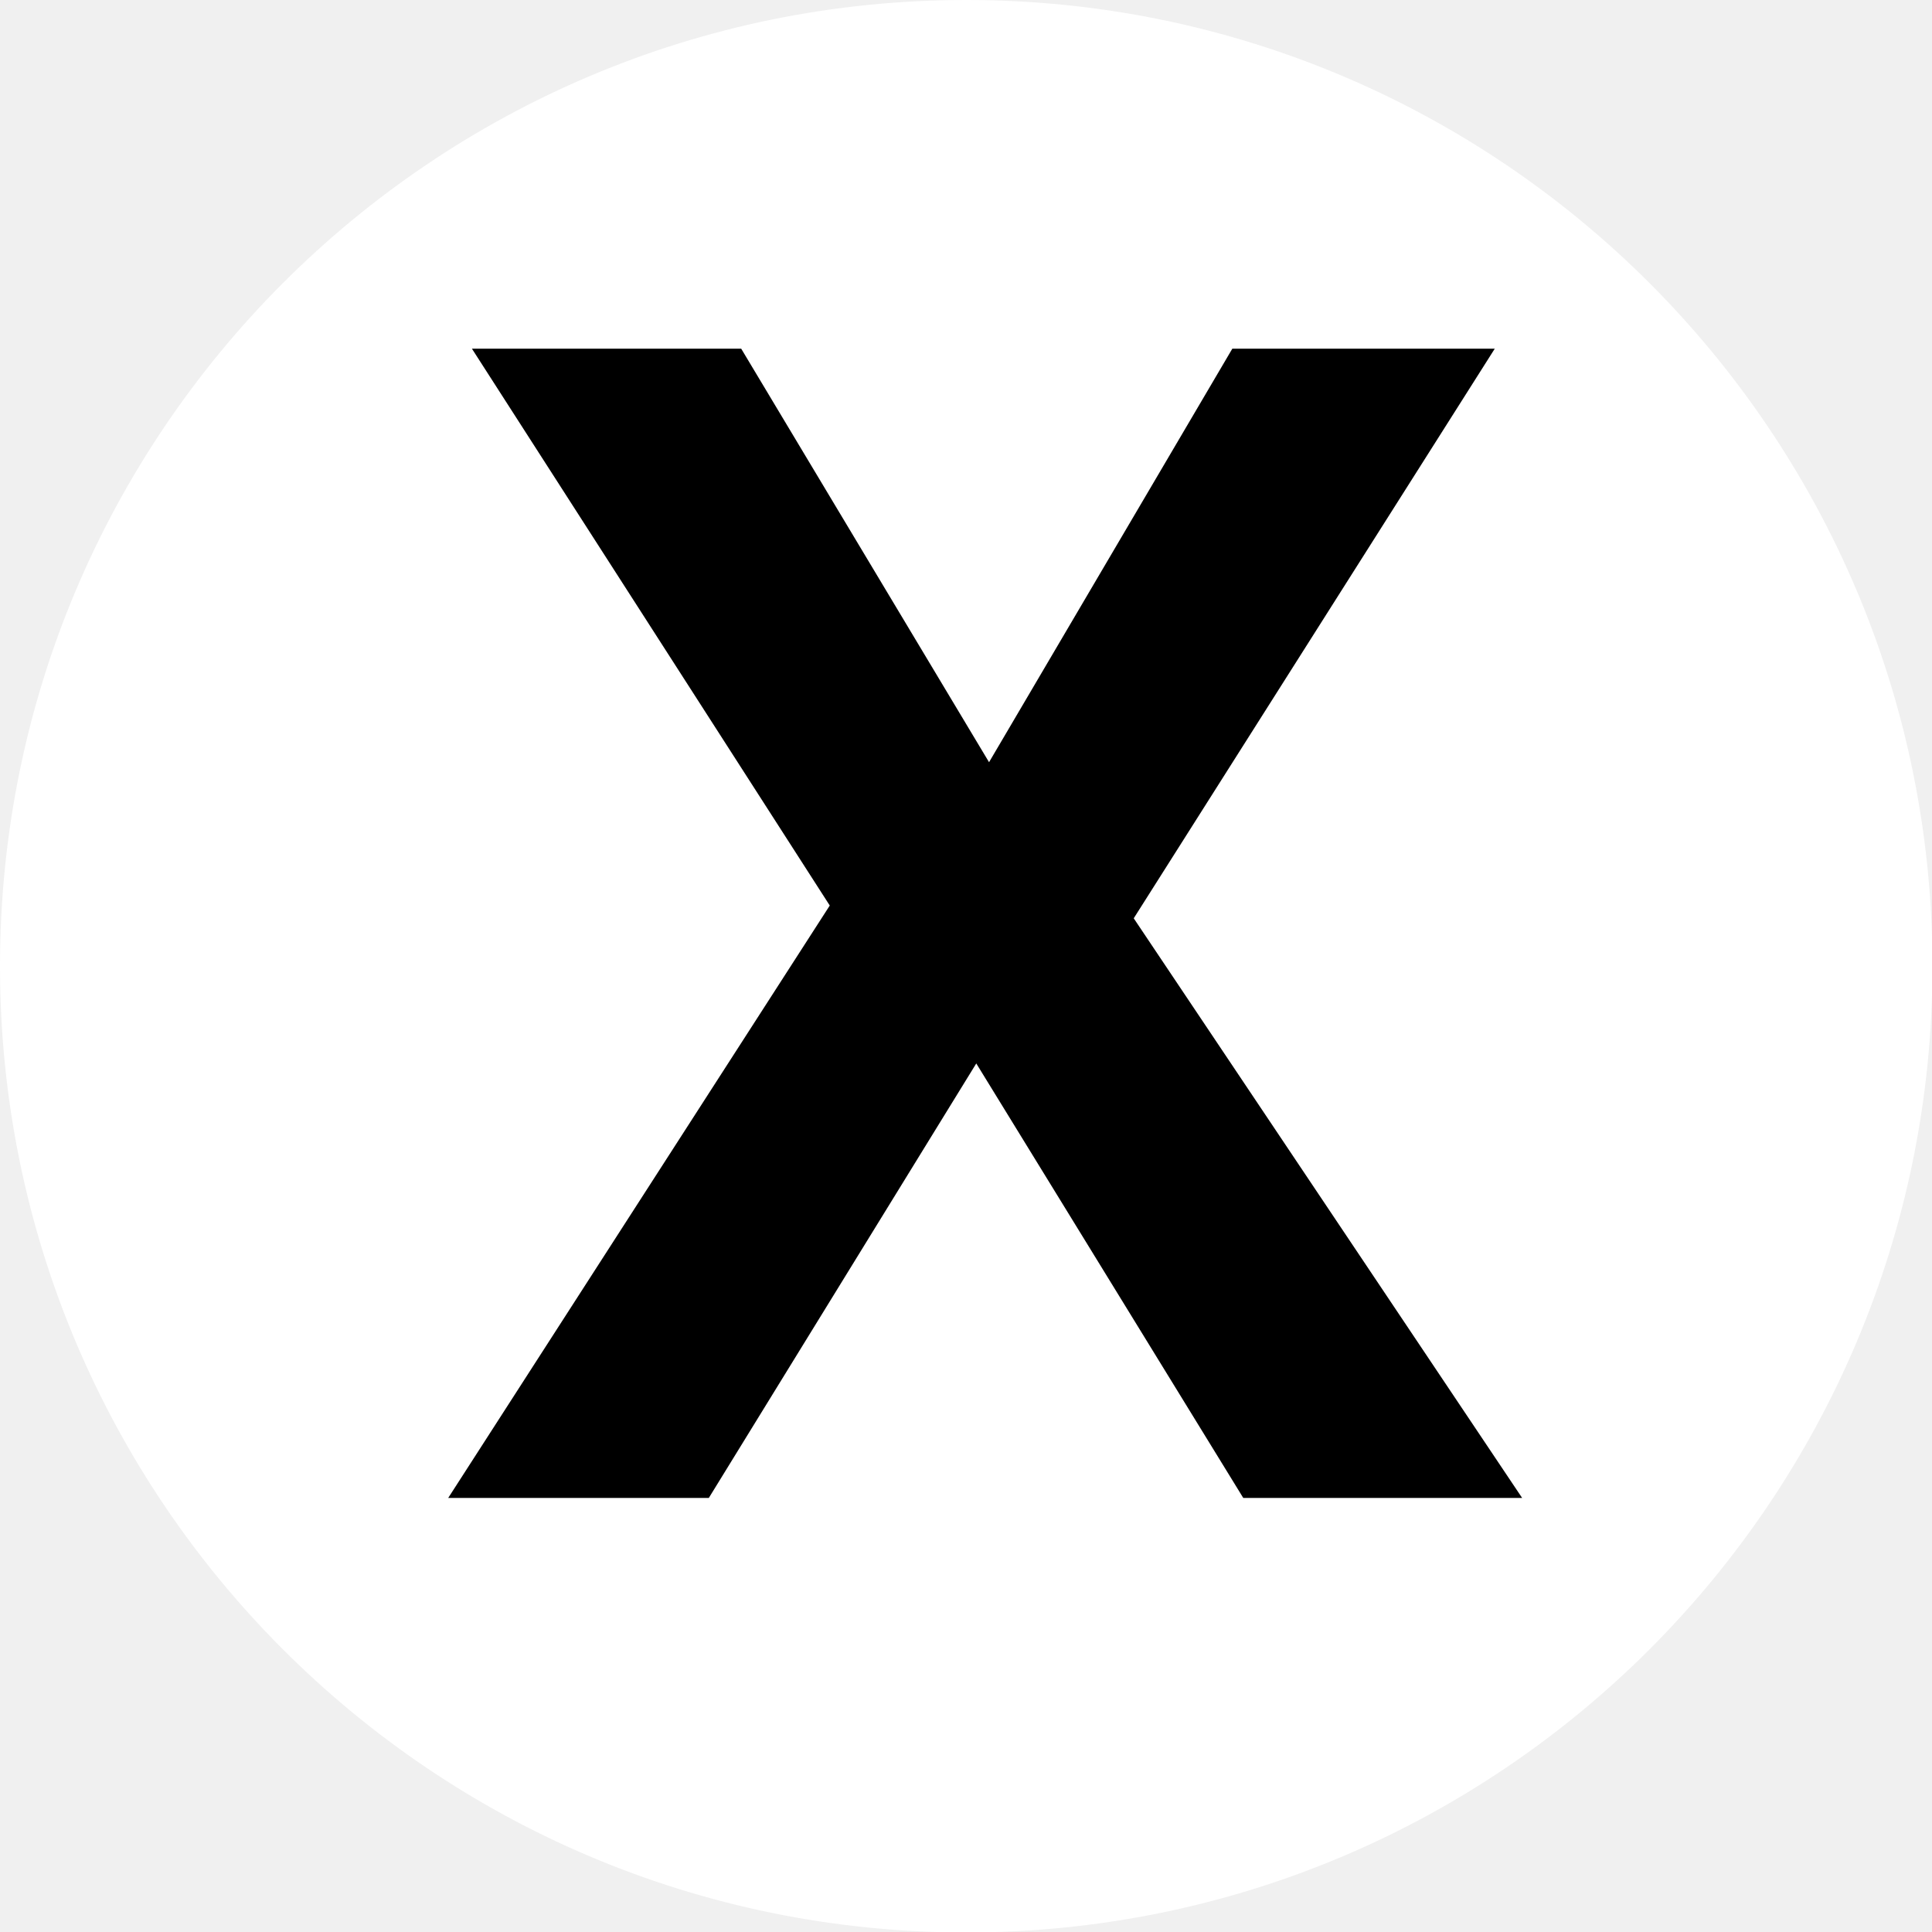
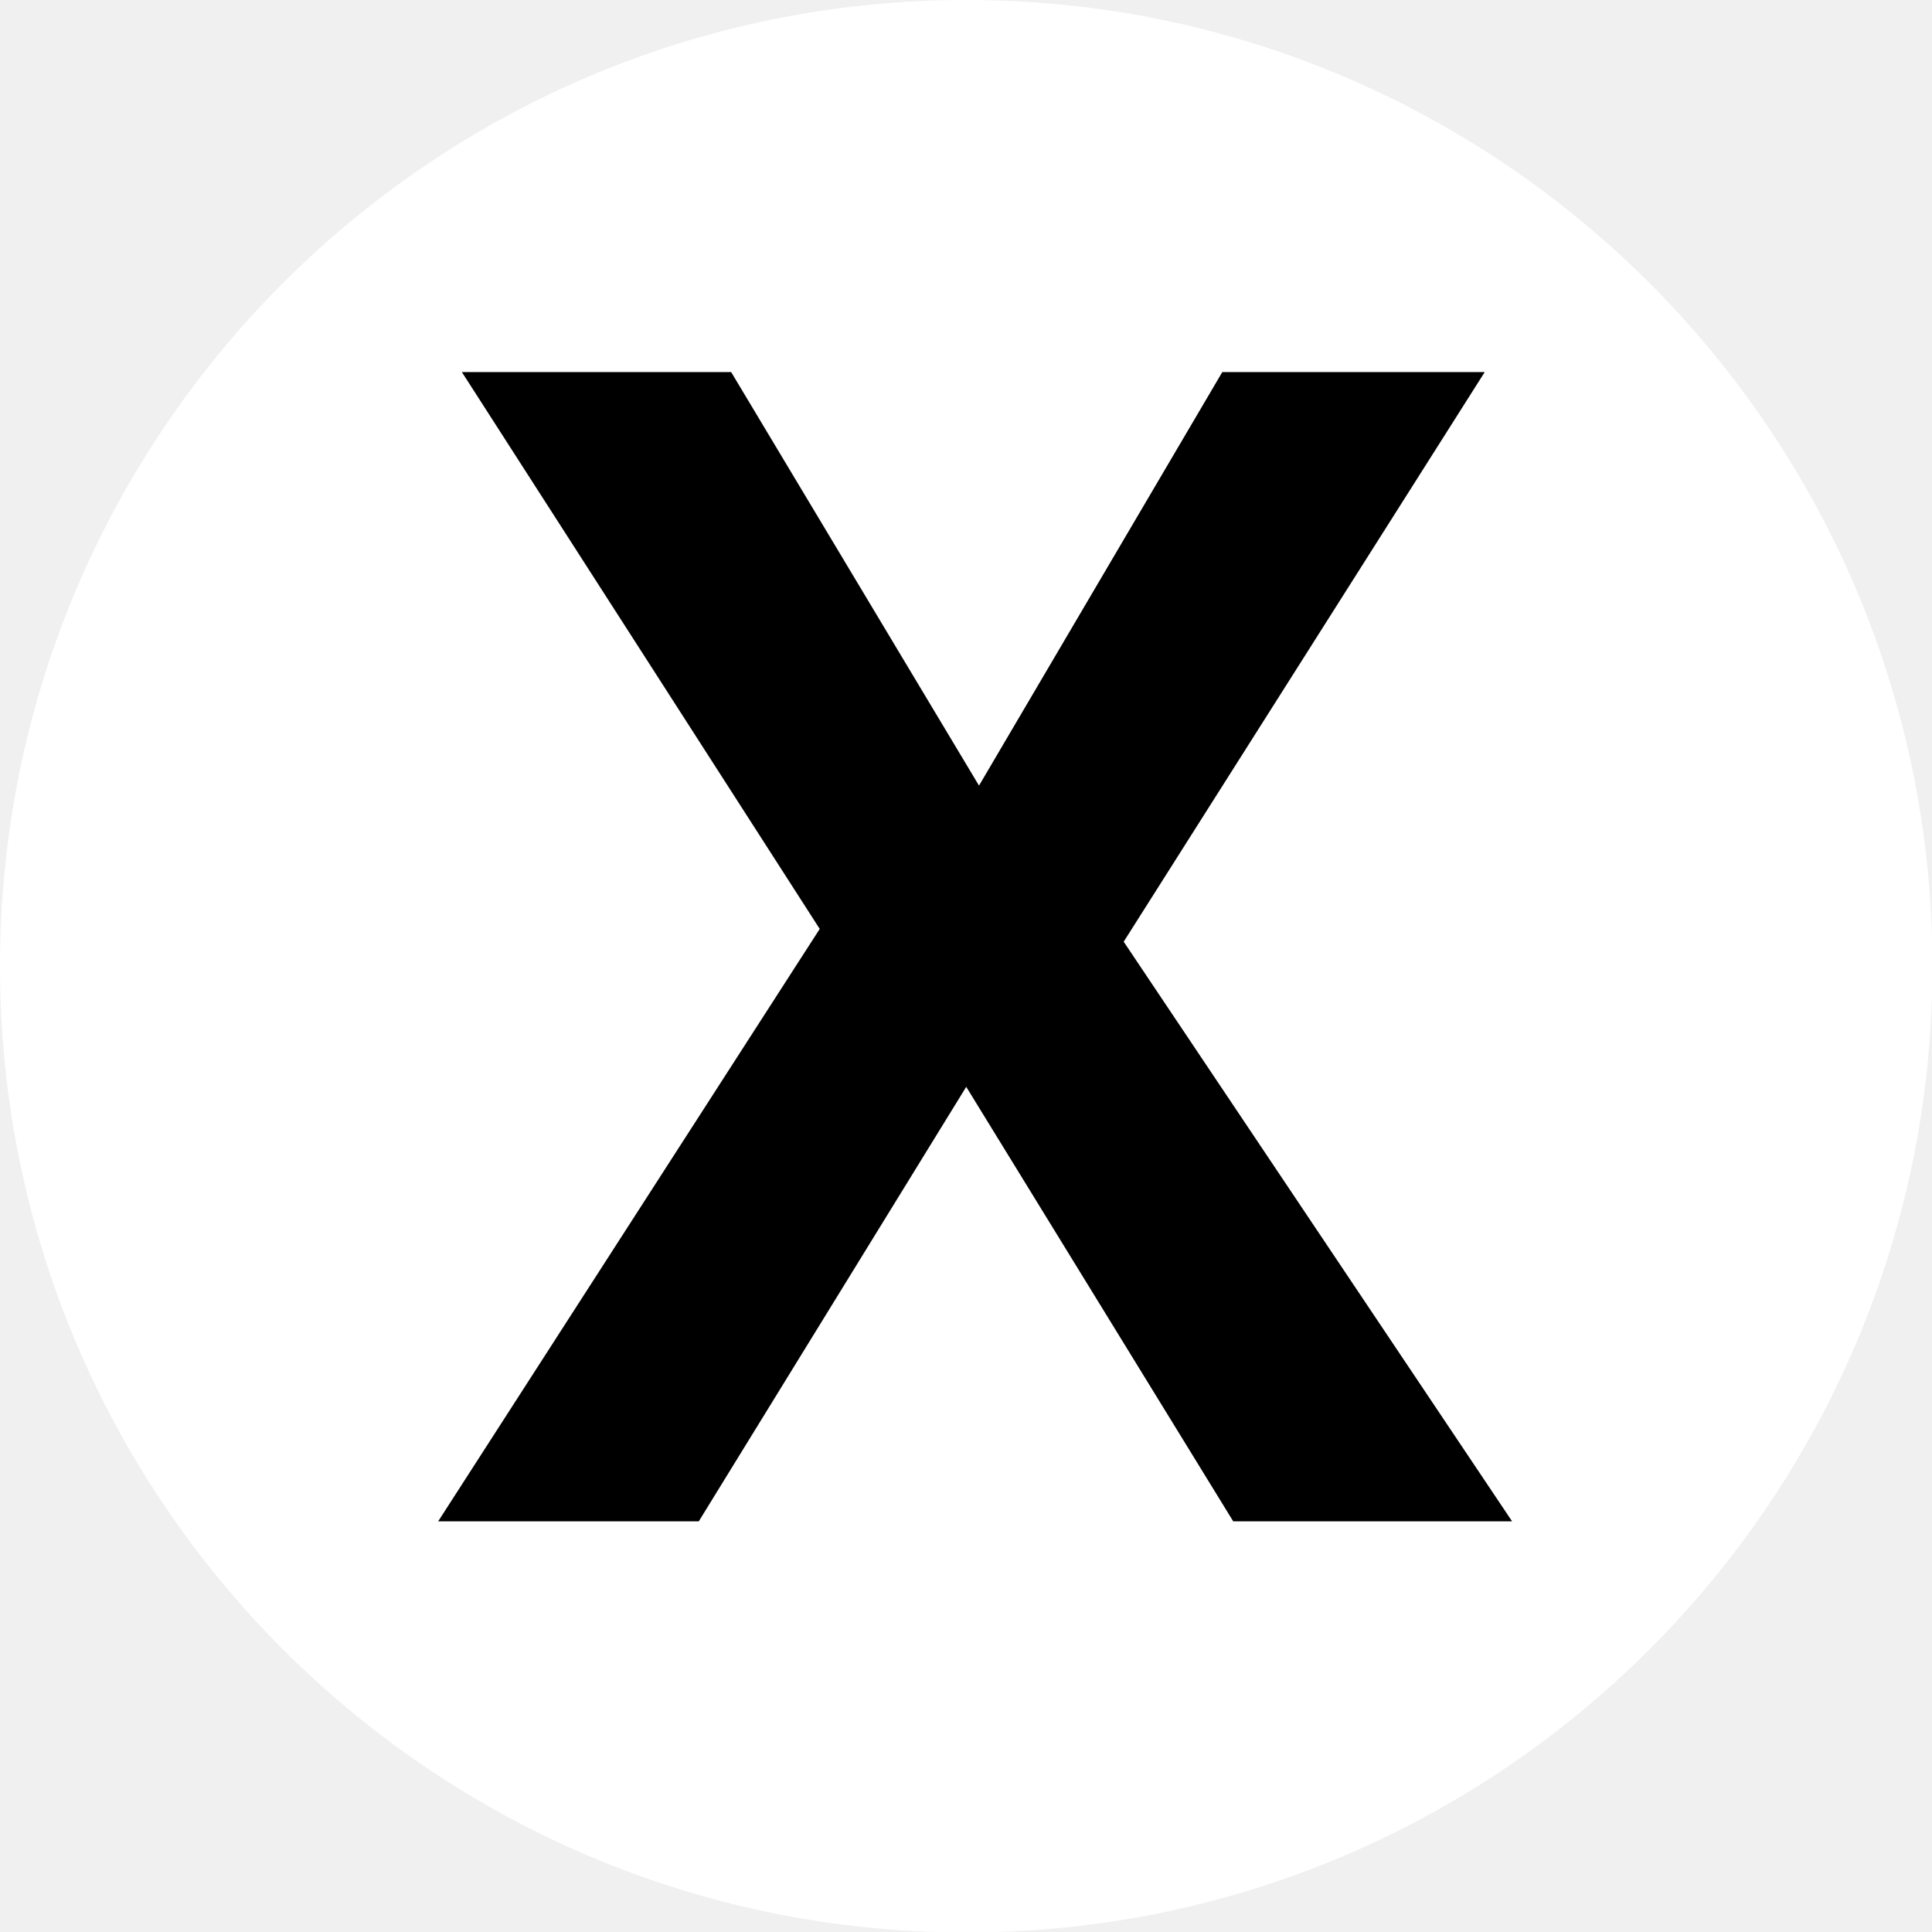
<svg xmlns="http://www.w3.org/2000/svg" width="16" height="16" viewBox="0 0 4.233 4.233" version="1.1" id="svg8">
  <defs id="defs2" />
  <g id="layer1">
    <circle style="fill:#ffffff;fill-rule:evenodd;stroke-width:0.265;fill-opacity:1" id="path10" cx="2.117" cy="2.117" r="2.117" />
-     <g aria-label="X" id="text849" style="font-weight:bold;font-size:3.528px;line-height:1.25;font-family:'Noto Sans';-inkscape-font-specification:'Noto Sans, Bold';stroke-width:0.265">
+     <g aria-label="X" id="text849" style="font-weight:bold;font-size:3.528px;line-height:1.25;font-family:'Noto Sans';-inkscape-font-specification:'Noto Sans, Bold';stroke-width:0.265" transform="translate(-0.0219989,0.05126092)">
      <path d="M 3.335,3.282 H 2.724 L 2.139,2.33 1.553,3.282 H 0.982 L 1.818,1.984 1.034,0.764 H 1.624 L 2.167,1.67 2.7,0.764 H 3.275 L 2.484,2.012 Z" style="stroke-width:0.265" id="path851" />
    </g>
  </g>
</svg>
